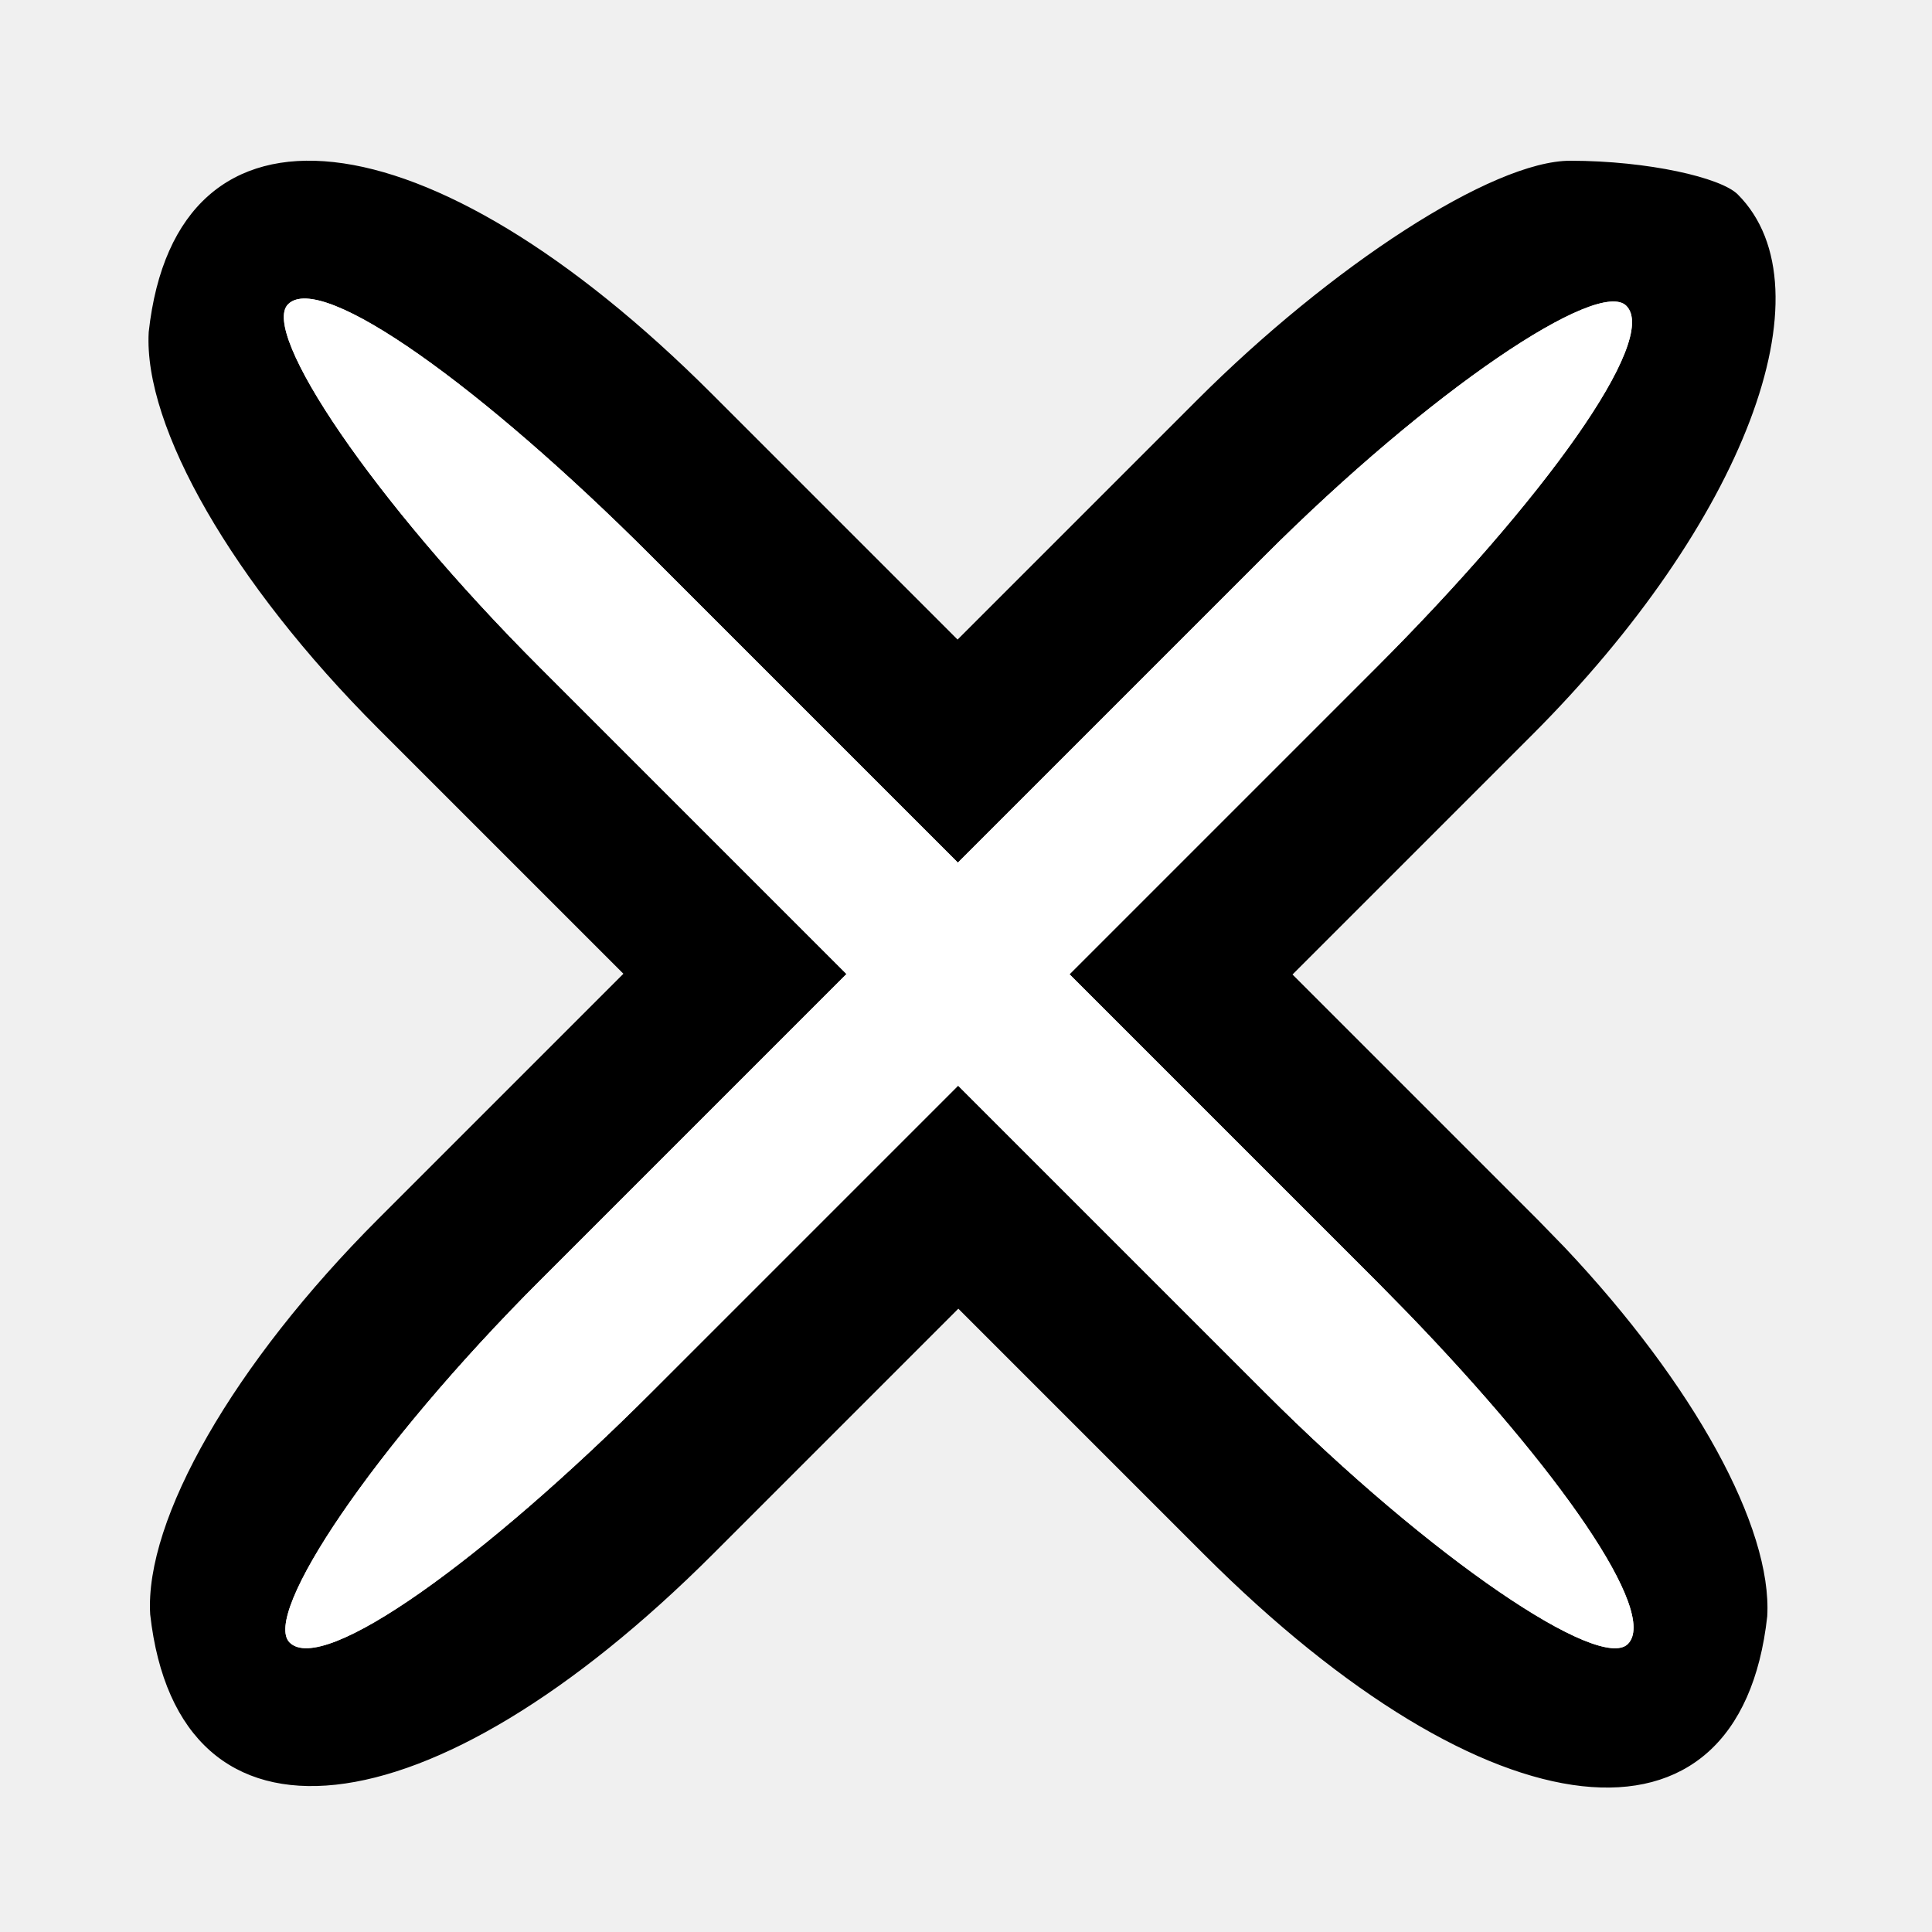
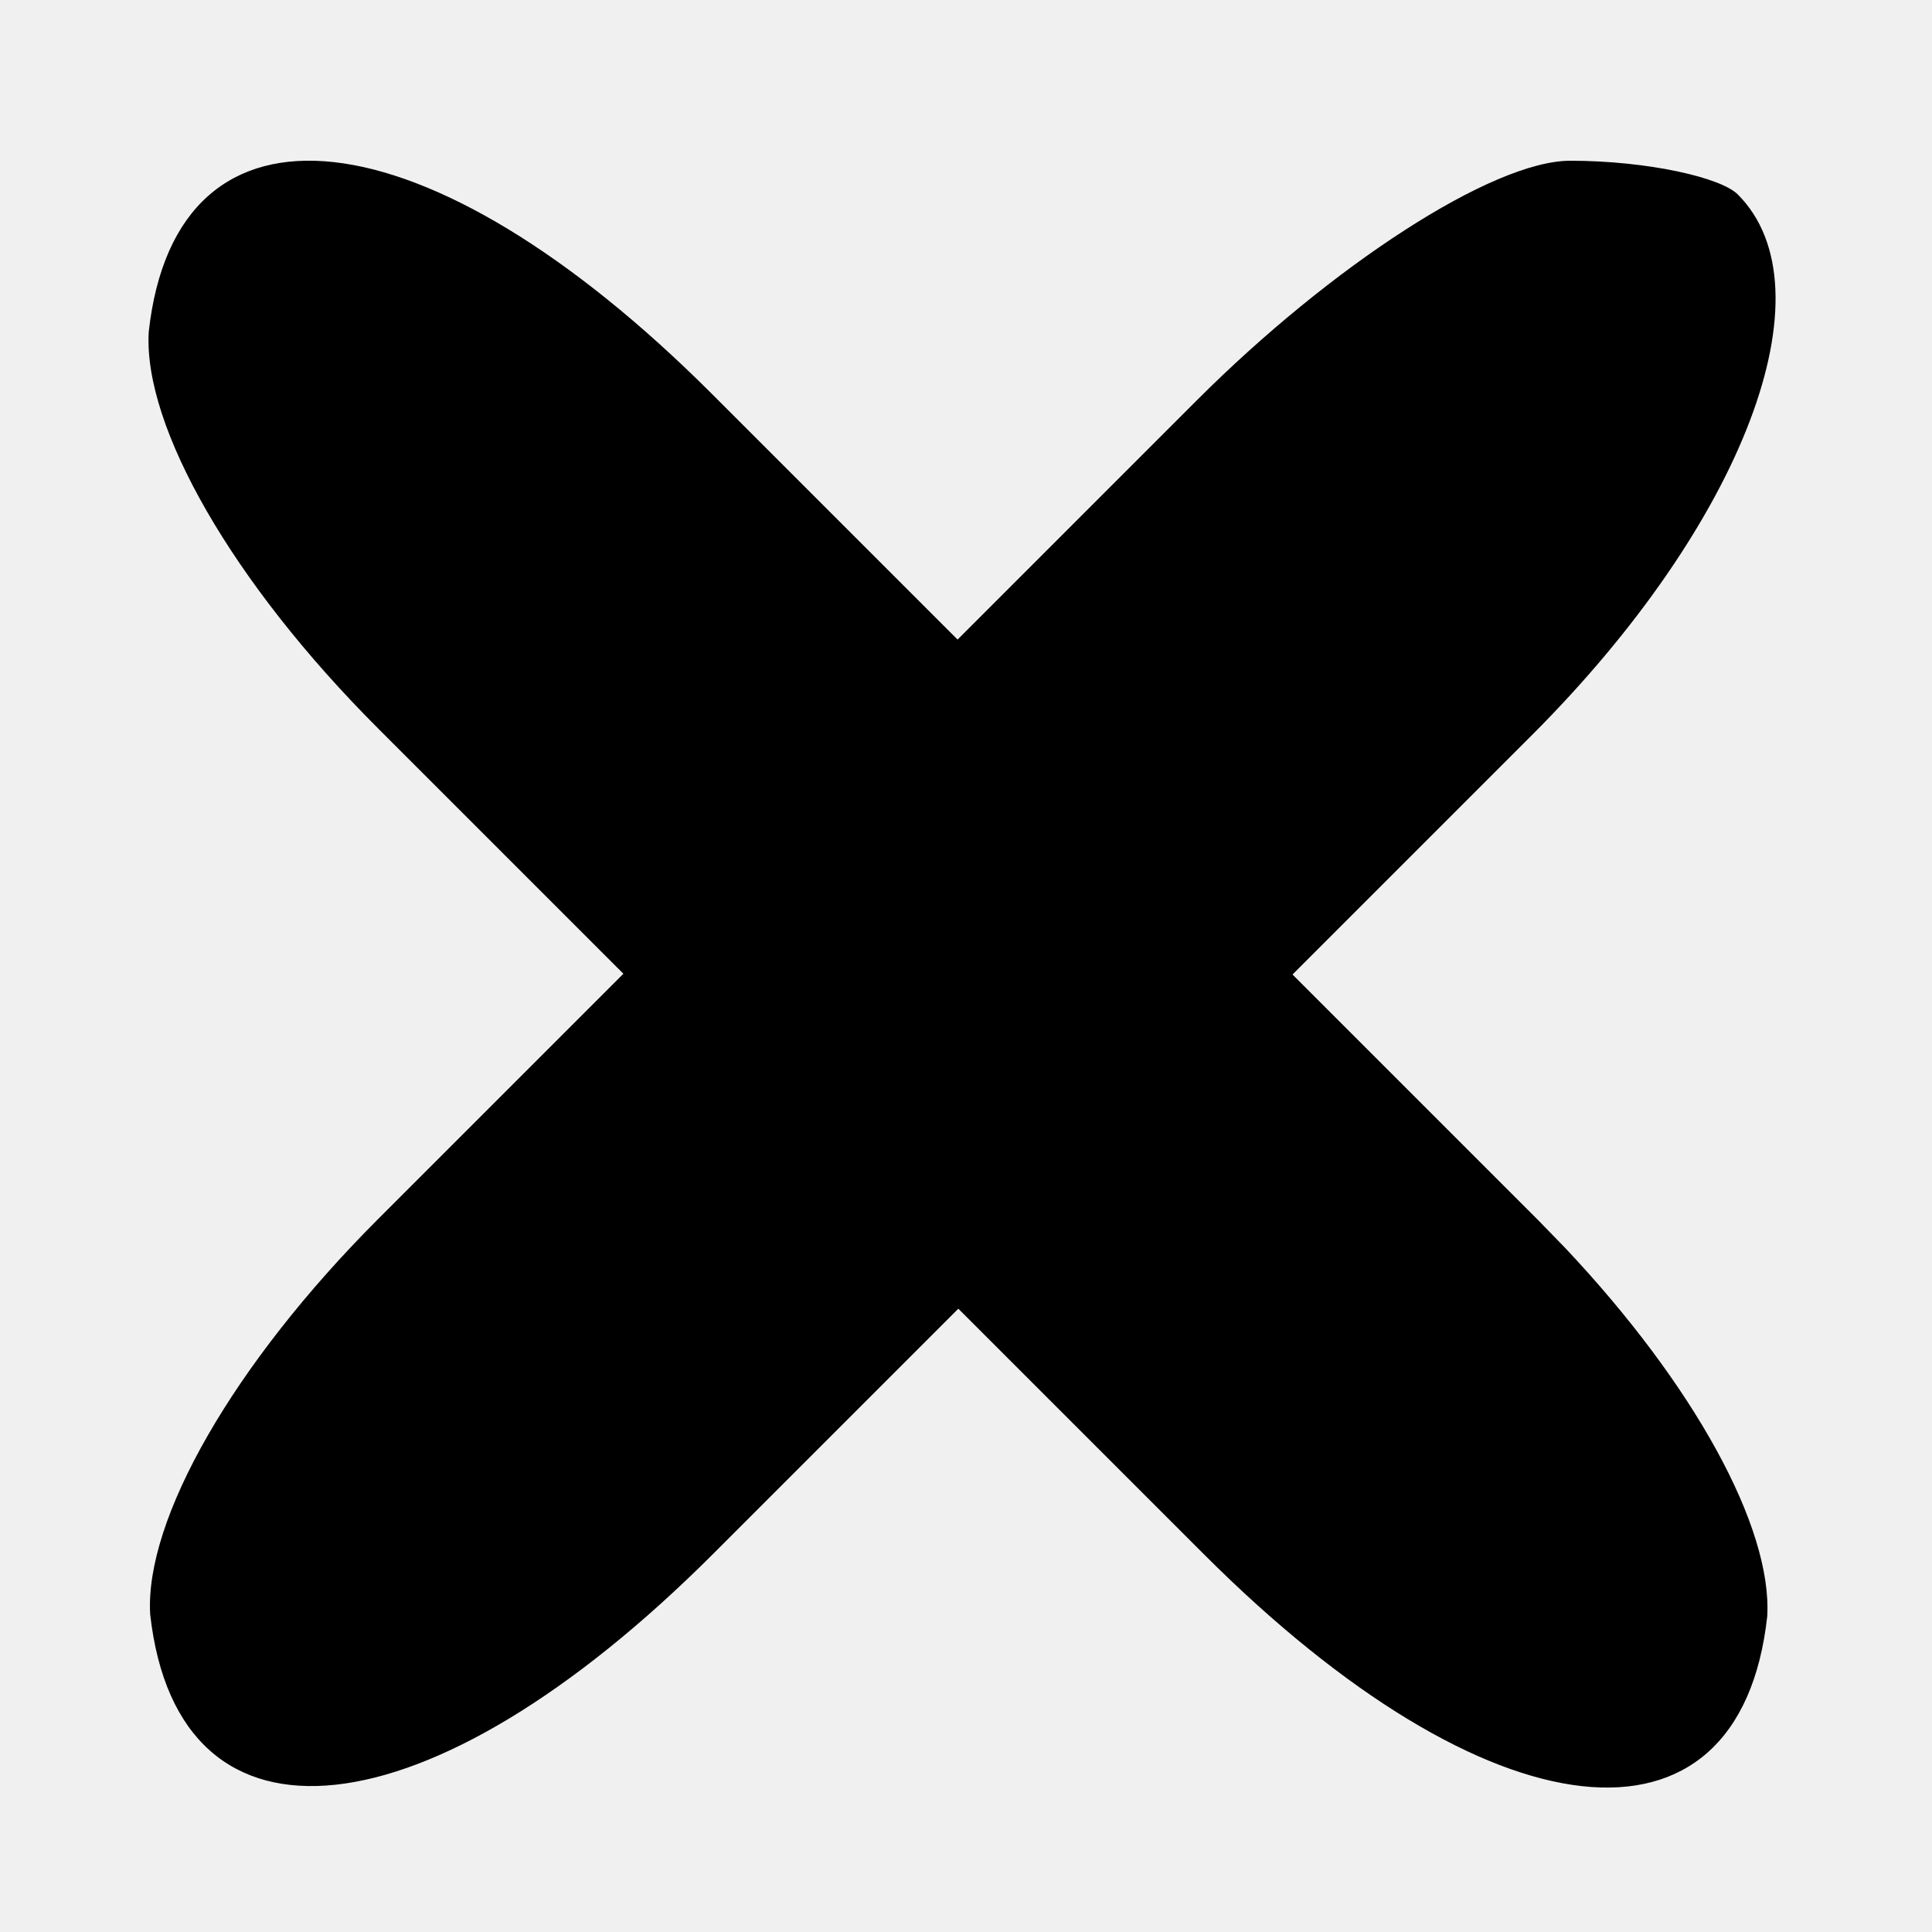
<svg xmlns="http://www.w3.org/2000/svg" width="32" height="32" viewBox="0 0 512 512" fill="none">
-   <g clip-path="url(#clip0_526_913)">
-     <path fill-rule="evenodd" clip-rule="evenodd" d="M460.512 51.511C485.661 76.661 462.086 138.7 405.999 194.788L342.53 258.256L407.629 323.355L414.672 330.593C448.96 366.925 469.694 404.794 468.336 428.342C461.019 494.82 394.513 487.358 319.069 411.915L253.97 346.816L189.032 411.755C113.756 487.031 47.267 494.344 39.802 427.84C38.297 402.717 61.894 361.366 100.268 322.992L165.207 258.053L100.119 192.965C61.657 154.503 37.966 113.097 39.412 87.978C46.724 21.49 113.23 28.956 188.679 104.405L253.767 169.493L317.235 106.025C352.659 70.601 395.494 42.573 416.181 42.597C436.862 42.622 456.069 47.075 460.512 51.511ZM430.988 81.035C423.583 73.648 379.296 103.146 335.022 147.421L253.845 228.597L172.483 147.234C128.101 102.853 85.198 71.772 76.342 80.628C68.975 88.019 98.585 132.384 142.959 176.758L224.322 258.121L143.146 339.297C98.871 383.572 69.362 427.869 76.749 435.274C85.625 444.15 128.457 413.168 172.737 368.888L253.913 287.712L335.276 369.075C379.65 413.449 424.004 443.048 431.395 435.681C439.698 427.378 412.901 389.165 372.948 347.851L364.799 339.551L283.437 258.188L364.613 177.012C408.893 132.732 439.864 89.911 430.988 81.035Z" fill="black" />
-     <path d="M430.988 81.035C423.583 73.648 379.296 103.146 335.022 147.421L253.845 228.597L172.483 147.234C128.101 102.853 85.198 71.772 76.342 80.628C68.975 88.019 98.585 132.384 142.959 176.758L224.322 258.121L143.146 339.297C98.871 383.572 69.362 427.869 76.749 435.274C85.625 444.15 128.457 413.168 172.737 368.888L253.913 287.712L335.276 369.075C379.65 413.449 424.004 443.048 431.395 435.681C439.698 427.378 412.901 389.165 372.948 347.851L364.799 339.551L283.437 258.188L364.613 177.012C408.893 132.732 439.864 89.911 430.988 81.035Z" fill="white" />
-   </g>
-   <defs>
-     <clipPath id="clip0_526_913">
-       <rect width="512" height="512" fill="white" />
-     </clipPath>
-   </defs>
+   <path d="M39.412 87.977C46.724 21.489 113.23 28.956 188.678 104.404L253.767 169.492L317.235 106.023C352.659 70.6 395.494 42.572 416.181 42.596C436.862 42.62 456.069 47.074 460.511 51.511C485.661 76.66 462.086 138.699 405.999 194.787L342.53 258.256L407.629 323.354L414.671 330.592C448.96 366.924 469.694 404.794 468.336 428.342C461.019 494.819 394.513 487.357 319.069 411.914L253.97 346.815L189.032 411.754C113.756 487.03 47.266 494.343 39.801 427.839C38.297 402.716 61.894 361.366 100.268 322.991L165.207 258.052L100.119 192.964C61.657 154.502 37.966 113.096 39.412 87.977Z" fill="black" />
</svg>
